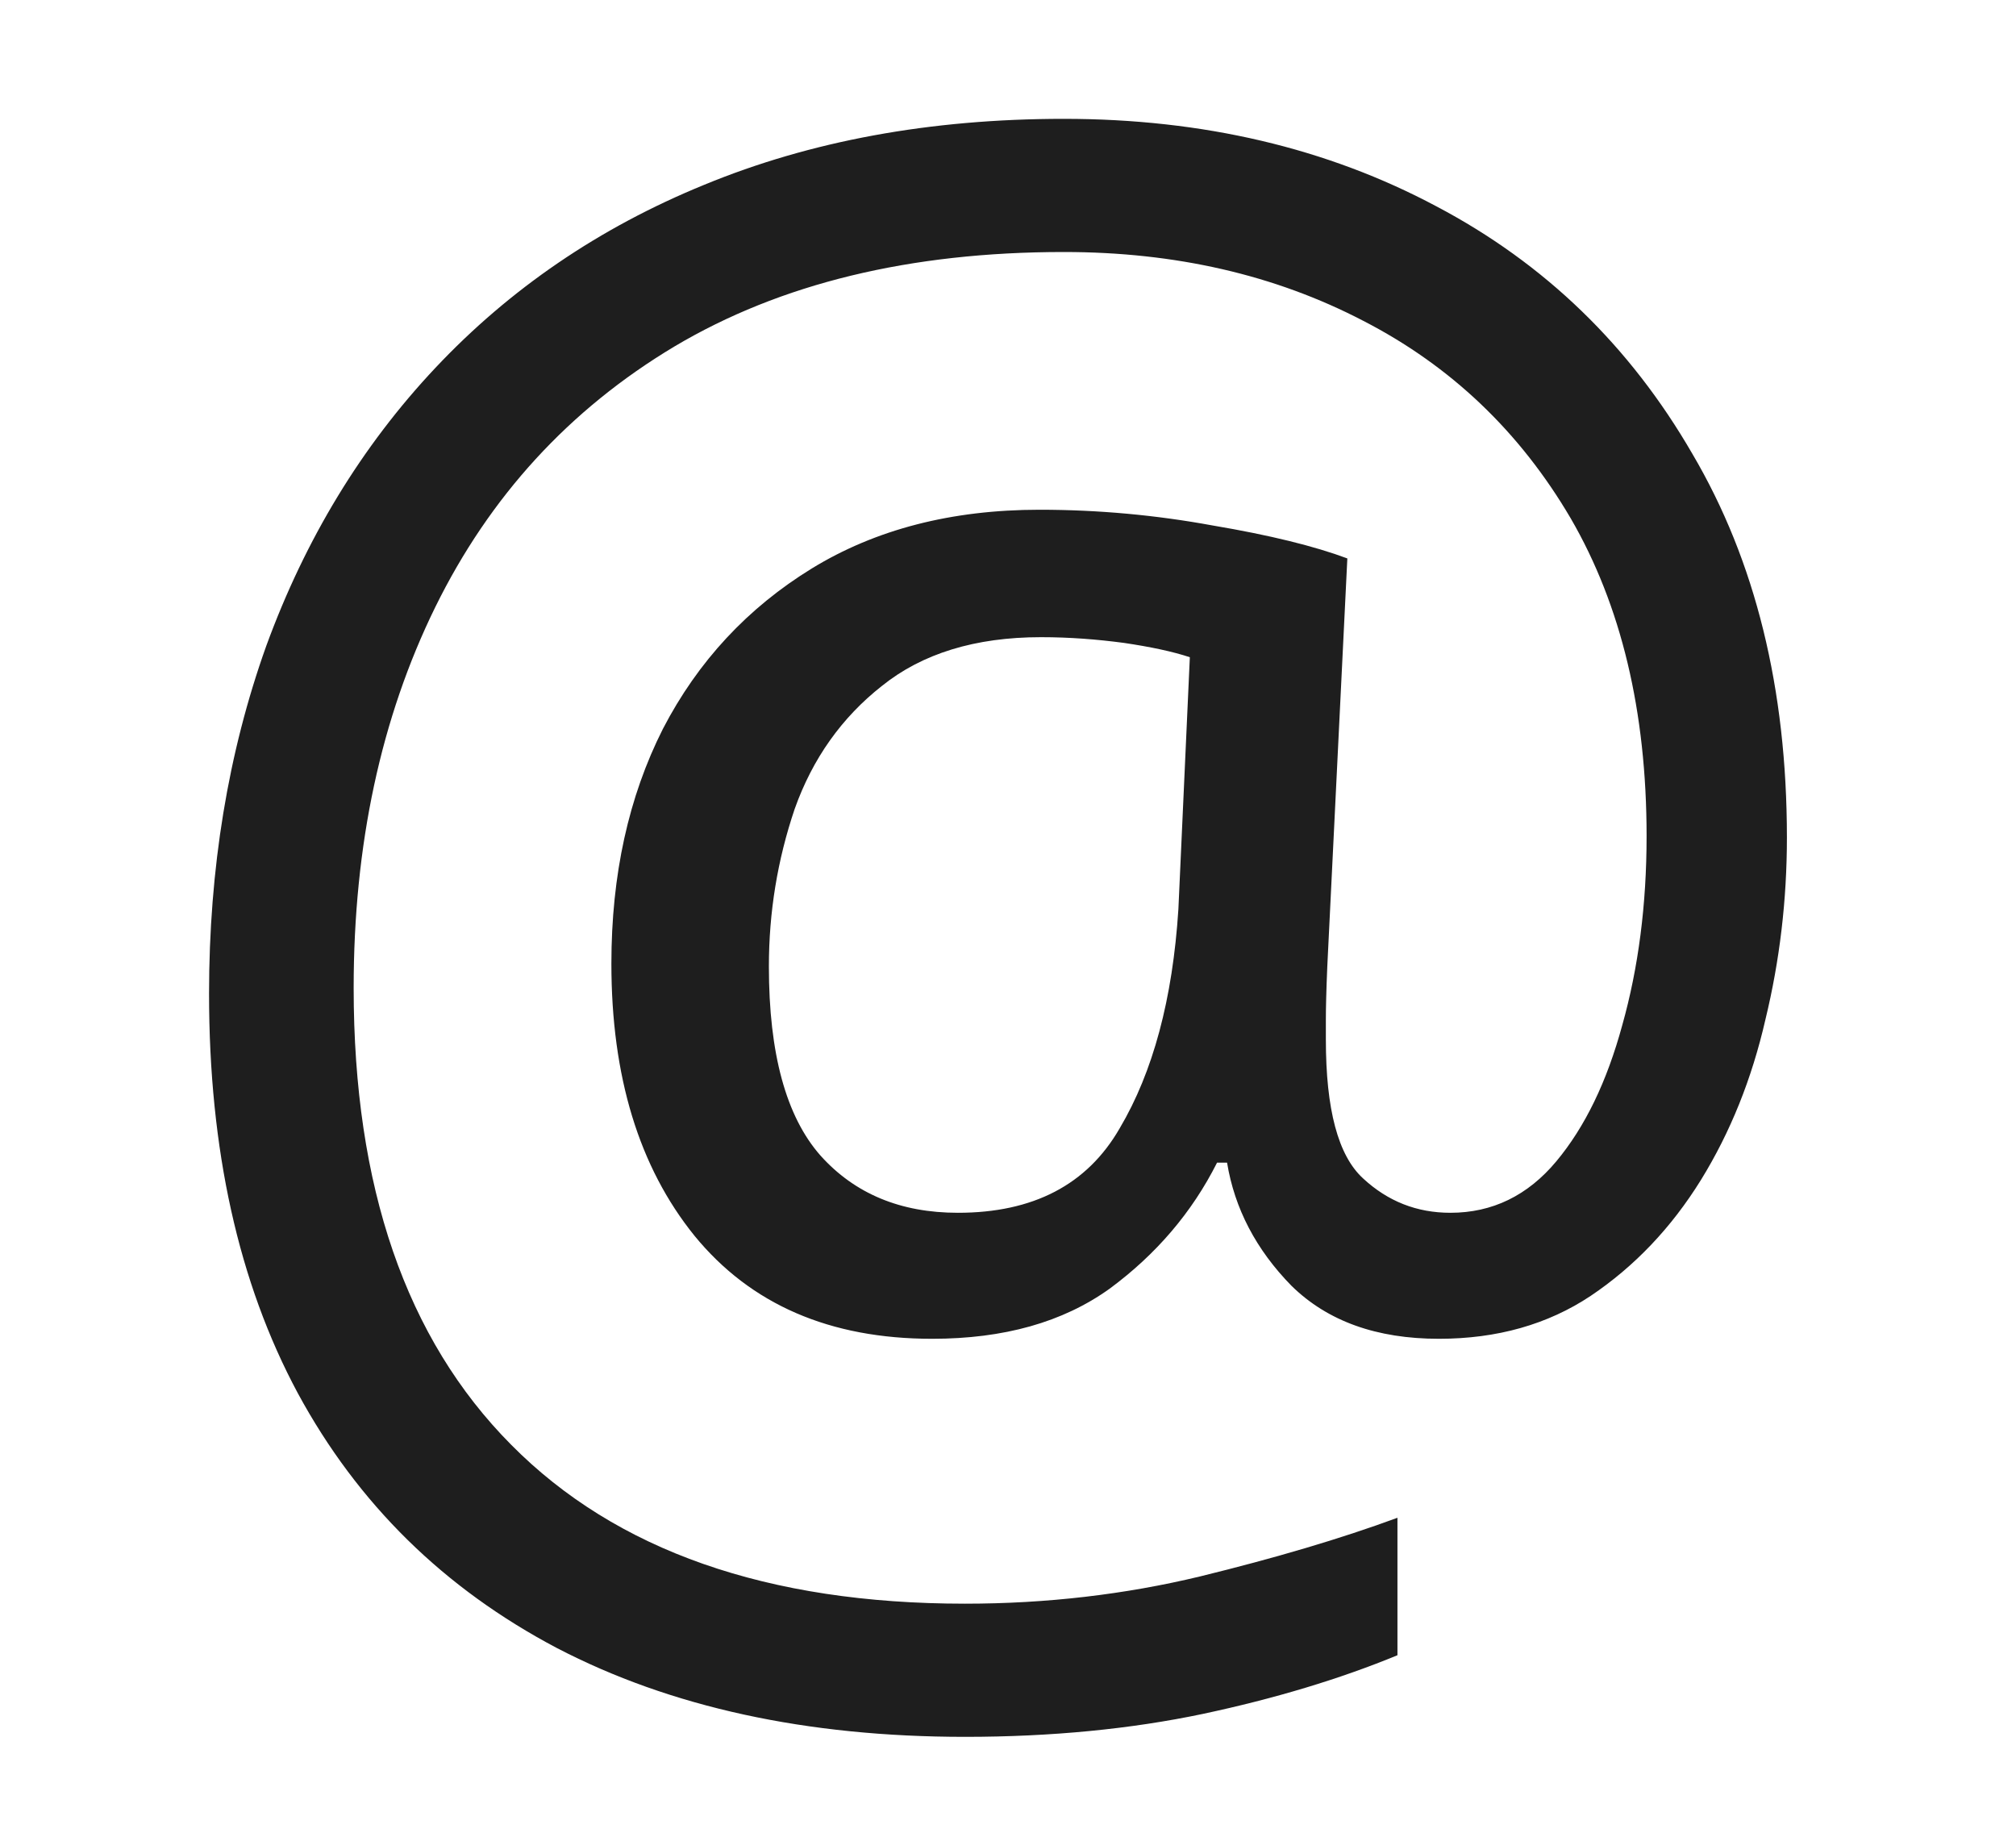
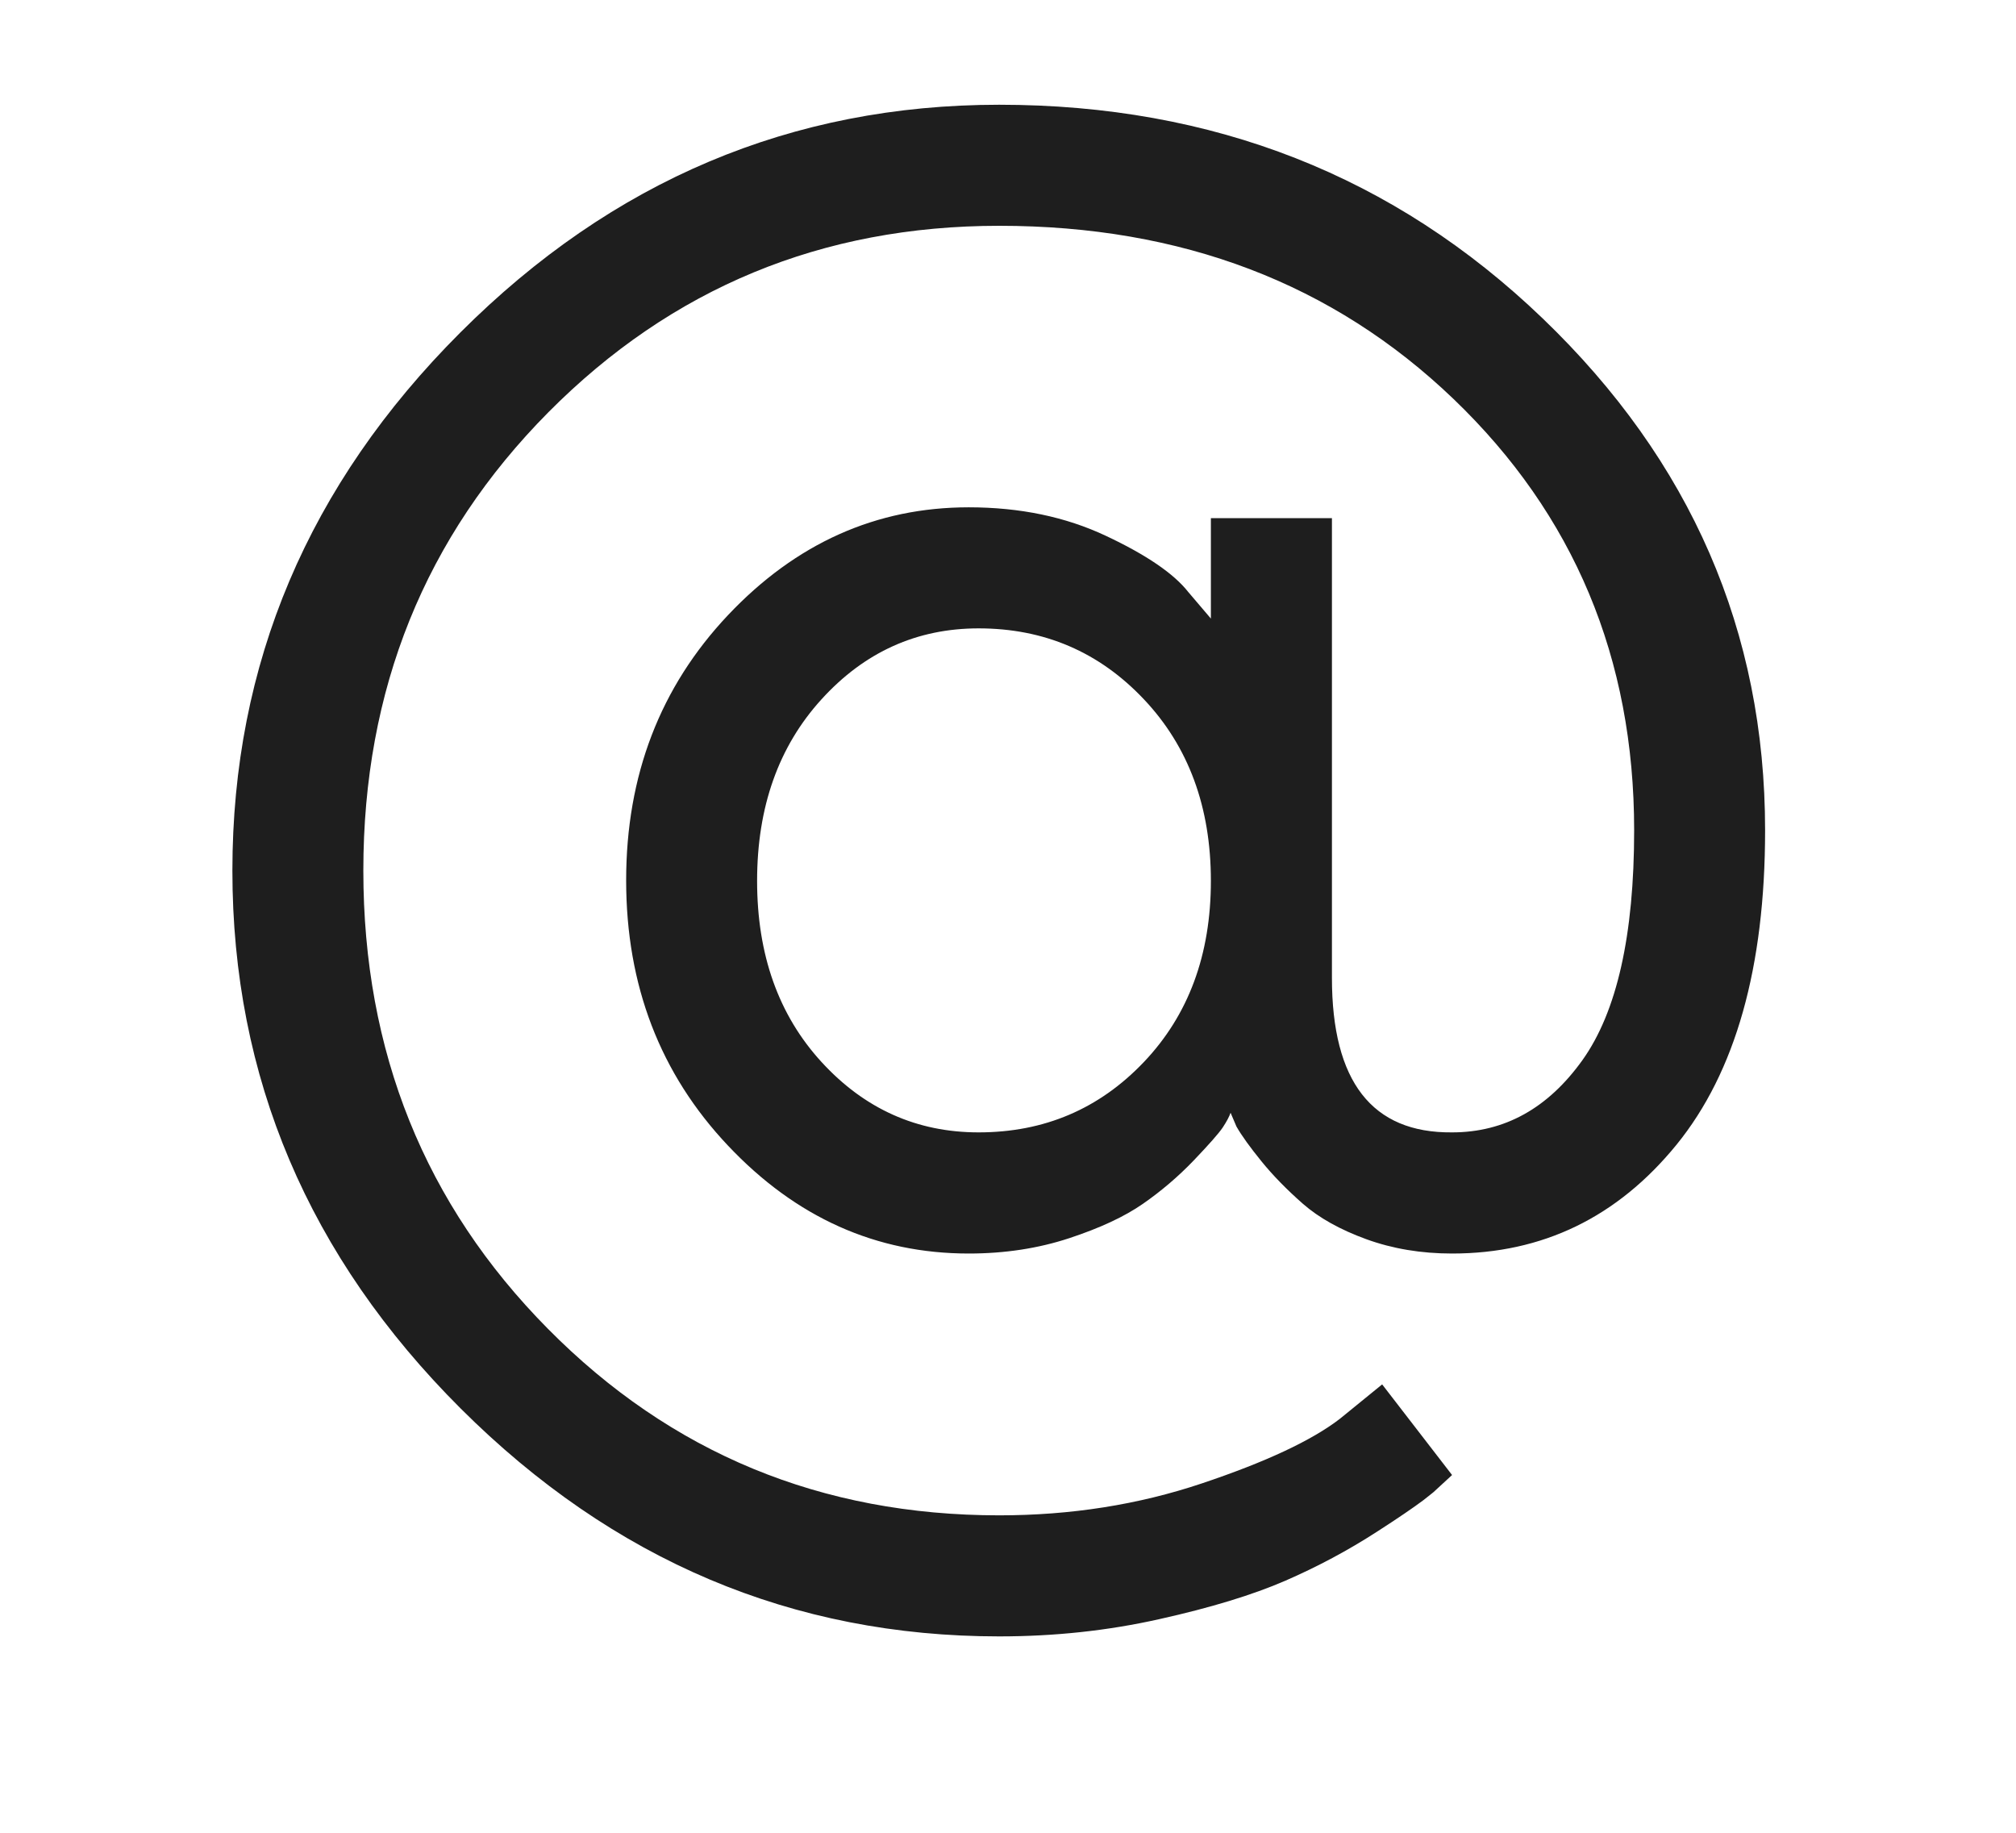
<svg xmlns="http://www.w3.org/2000/svg" width="22px" height="20px" viewBox="0 0 22 20" version="1.1">
-   <g id="Page-1" stroke="none" stroke-width="1" fill="none" fill-rule="evenodd" font-family="TTNorms-Regular, TT Norms" font-size="22" font-weight="normal" line-spacing="22">
-     <g id="Главная" transform="translate(-119, -2347)" fill="#1E1E1E">
-       <g id="Group-11" transform="translate(119, 2343)">
-         <text id="@">
-           <tspan x="1" y="21">@</tspan>
-         </text>
+   <g id="Page-1" stroke="none" stroke-width="1" fill="none" fill-rule="evenodd">
+     <g id="Главная" transform="translate(-119, -2347)" fill="#1E1E1E" fill-rule="nonzero">
+       <g id="Group-11" transform="translate(119, 2347)">
+         <path d="M10.904,1.143 C13.239,1.143 15.216,1.92 16.834,3.474 C18.452,5.028 19.262,6.89 19.262,9.06 C19.262,10.556 18.939,11.7 18.295,12.492 C17.65,13.283 16.834,13.679 15.846,13.679 C15.509,13.679 15.198,13.627 14.911,13.523 C14.625,13.419 14.394,13.29 14.218,13.136 C14.043,12.982 13.892,12.828 13.767,12.674 C13.642,12.52 13.55,12.393 13.493,12.293 L13.429,12.143 C13.414,12.186 13.386,12.239 13.343,12.304 C13.3,12.368 13.194,12.488 13.026,12.664 C12.858,12.839 12.673,12.997 12.473,13.136 C12.272,13.276 12.004,13.401 11.667,13.512 C11.33,13.623 10.965,13.679 10.571,13.679 C9.562,13.679 8.686,13.287 7.945,12.502 C7.204,11.718 6.833,10.753 6.833,9.607 C6.833,8.462 7.204,7.497 7.945,6.712 C8.686,5.928 9.562,5.536 10.571,5.536 C11.13,5.536 11.629,5.64 12.07,5.848 C12.51,6.055 12.809,6.259 12.967,6.46 L13.214,6.75 L13.214,5.654 L14.535,5.654 L14.535,10.671 C14.535,11.802 14.972,12.365 15.846,12.357 C16.419,12.357 16.893,12.094 17.269,11.568 C17.645,11.041 17.833,10.205 17.833,9.06 C17.833,7.183 17.176,5.615 15.862,4.354 C14.548,3.094 12.895,2.464 10.904,2.464 C8.971,2.464 7.331,3.142 5.984,4.499 C4.638,5.857 3.965,7.523 3.965,9.5 C3.965,11.477 4.636,13.143 5.979,14.5 C7.322,15.858 8.964,16.536 10.904,16.536 C11.685,16.536 12.423,16.42 13.117,16.187 C13.812,15.954 14.313,15.72 14.621,15.483 L15.083,15.107 L15.846,16.096 L15.642,16.284 L15.535,16.369 C15.423,16.453 15.254,16.568 15.029,16.713 C14.714,16.917 14.379,17.096 14.025,17.25 C13.67,17.404 13.212,17.544 12.65,17.669 C12.088,17.795 11.506,17.857 10.904,17.857 C8.648,17.857 6.69,17.028 5.028,15.371 C3.367,13.713 2.536,11.756 2.536,9.5 C2.536,7.244 3.365,5.287 5.023,3.629 C6.681,1.971 8.641,1.143 10.904,1.143 Z M10.679,6.857 C10.006,6.857 9.434,7.115 8.965,7.631 C8.496,8.146 8.262,8.807 8.262,9.613 C8.262,10.418 8.496,11.077 8.965,11.589 C9.434,12.101 10.006,12.357 10.679,12.357 C11.395,12.357 11.996,12.101 12.483,11.589 C12.97,11.077 13.214,10.418 13.214,9.613 C13.214,8.807 12.97,8.146 12.483,7.631 C11.996,7.115 11.395,6.857 10.679,6.857 Z" id="@" />
      </g>
    </g>
  </g>
</svg>
